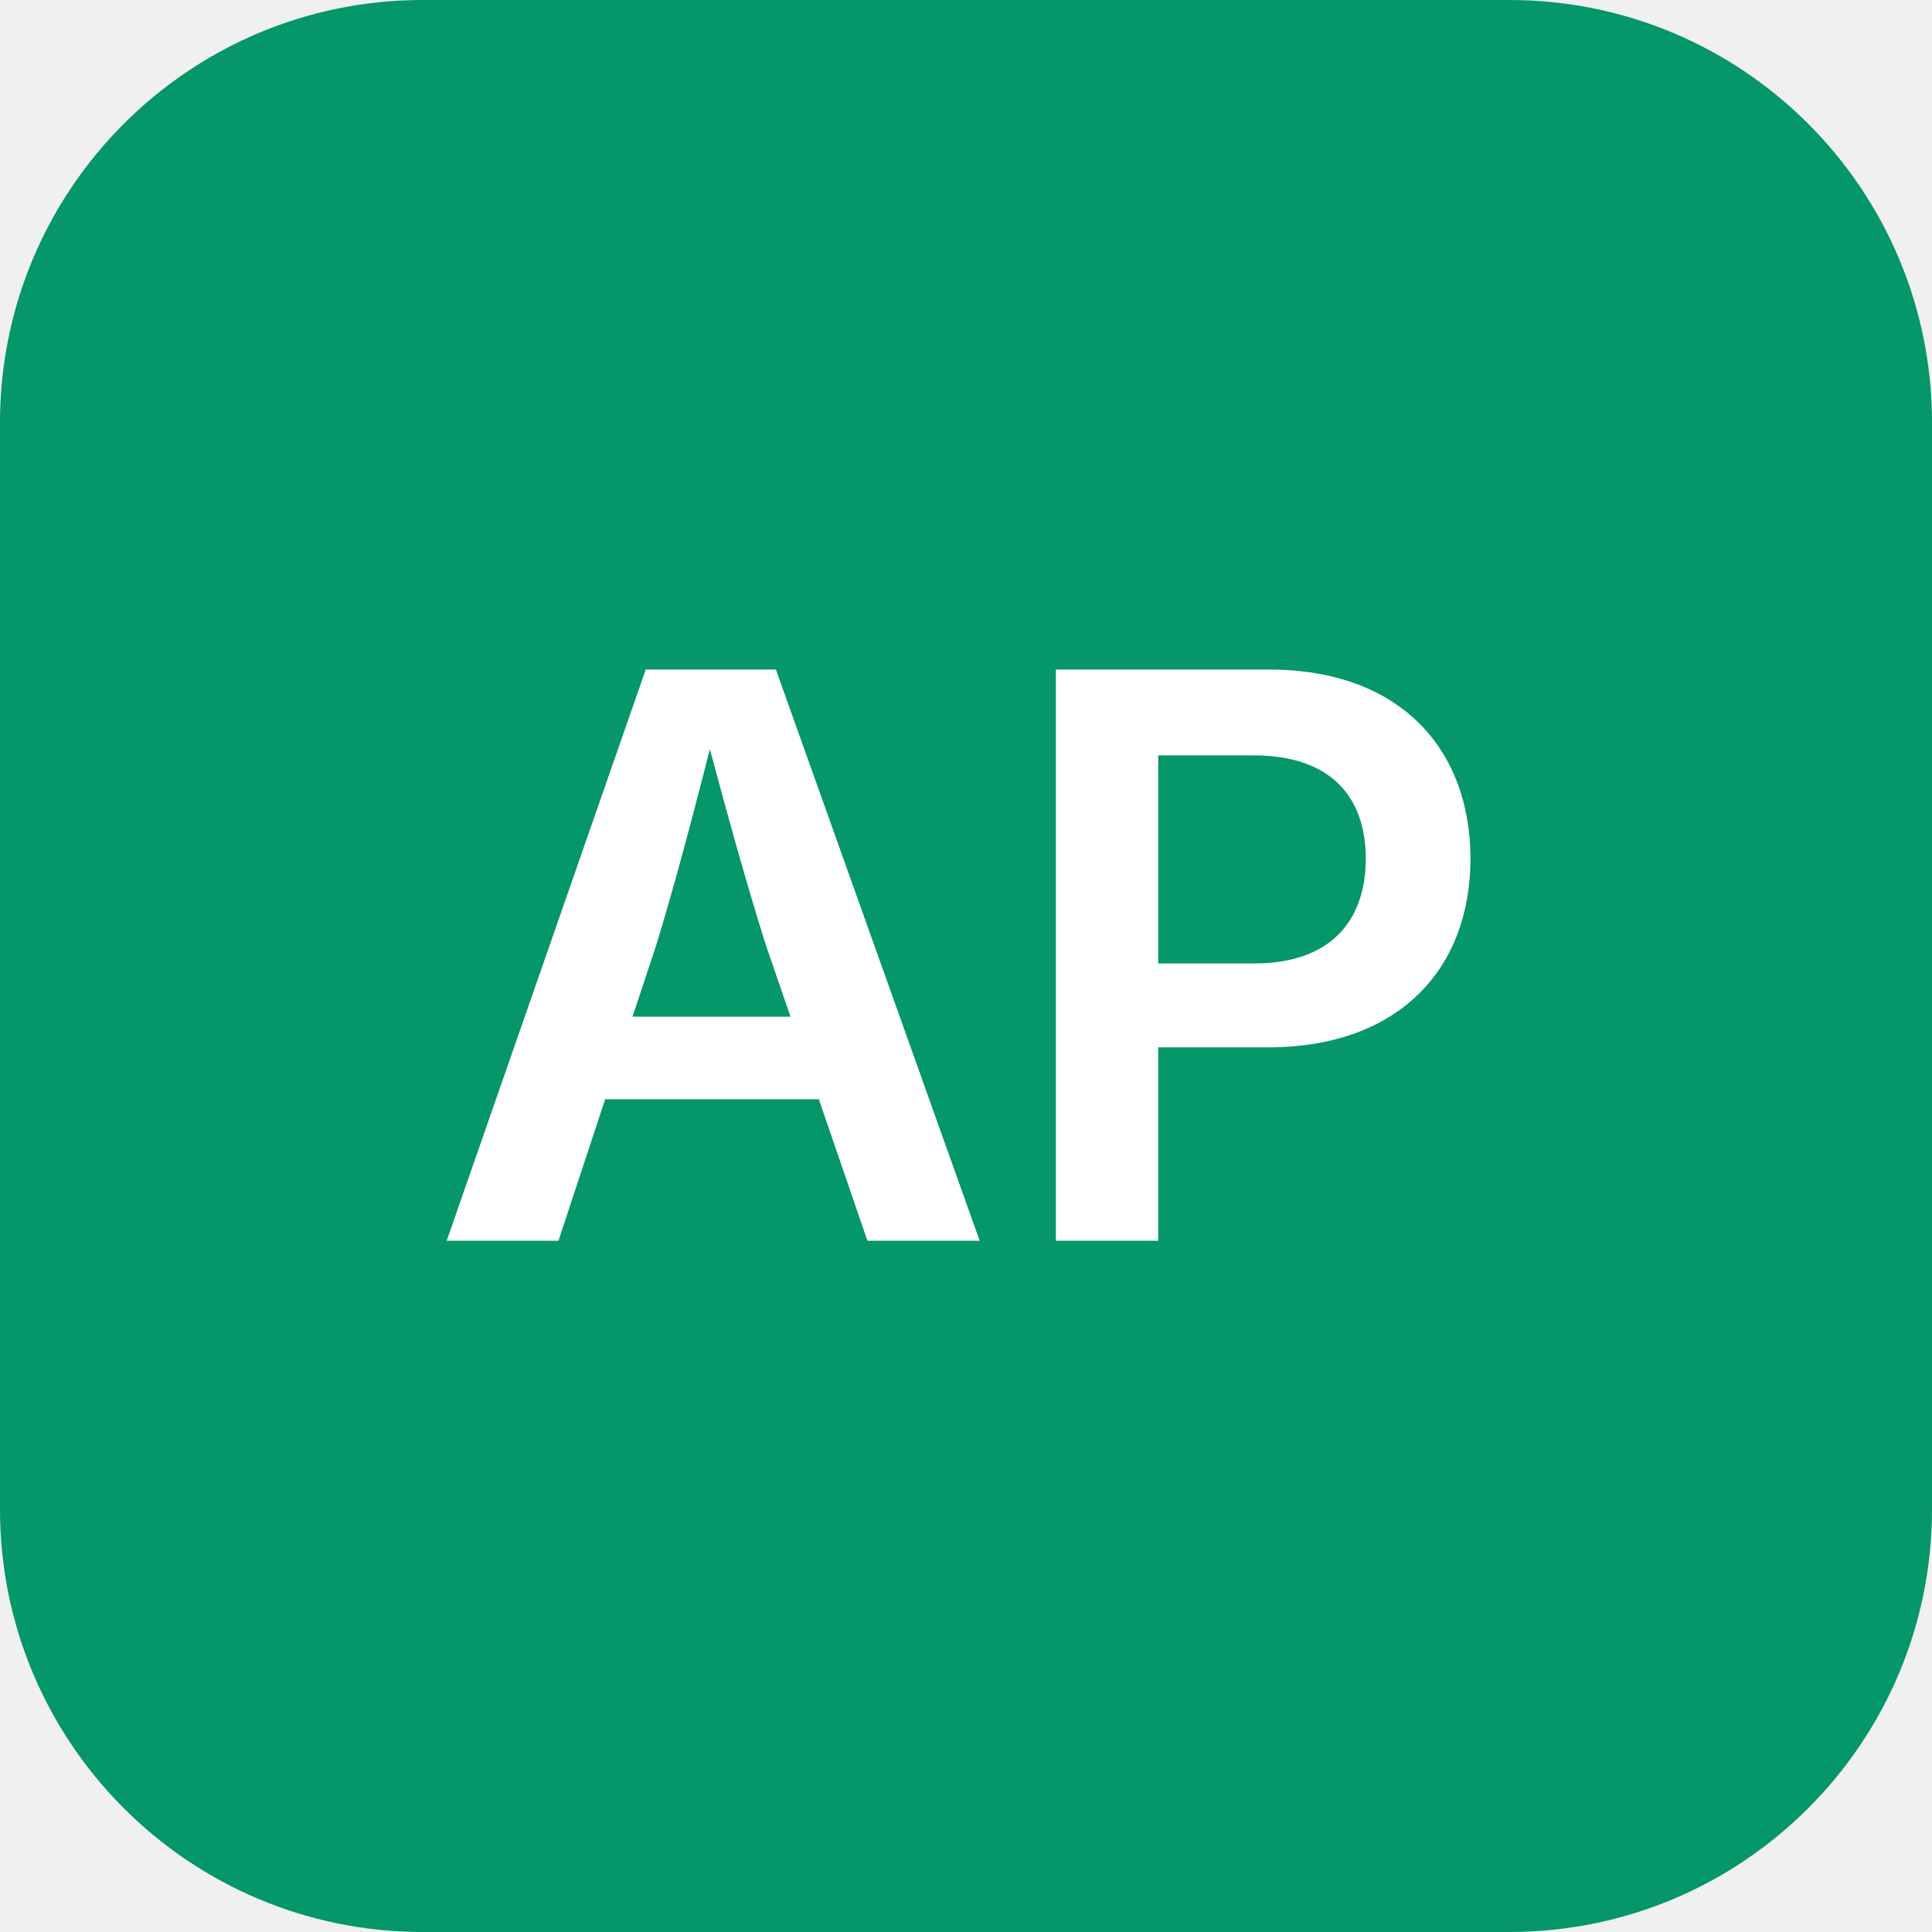
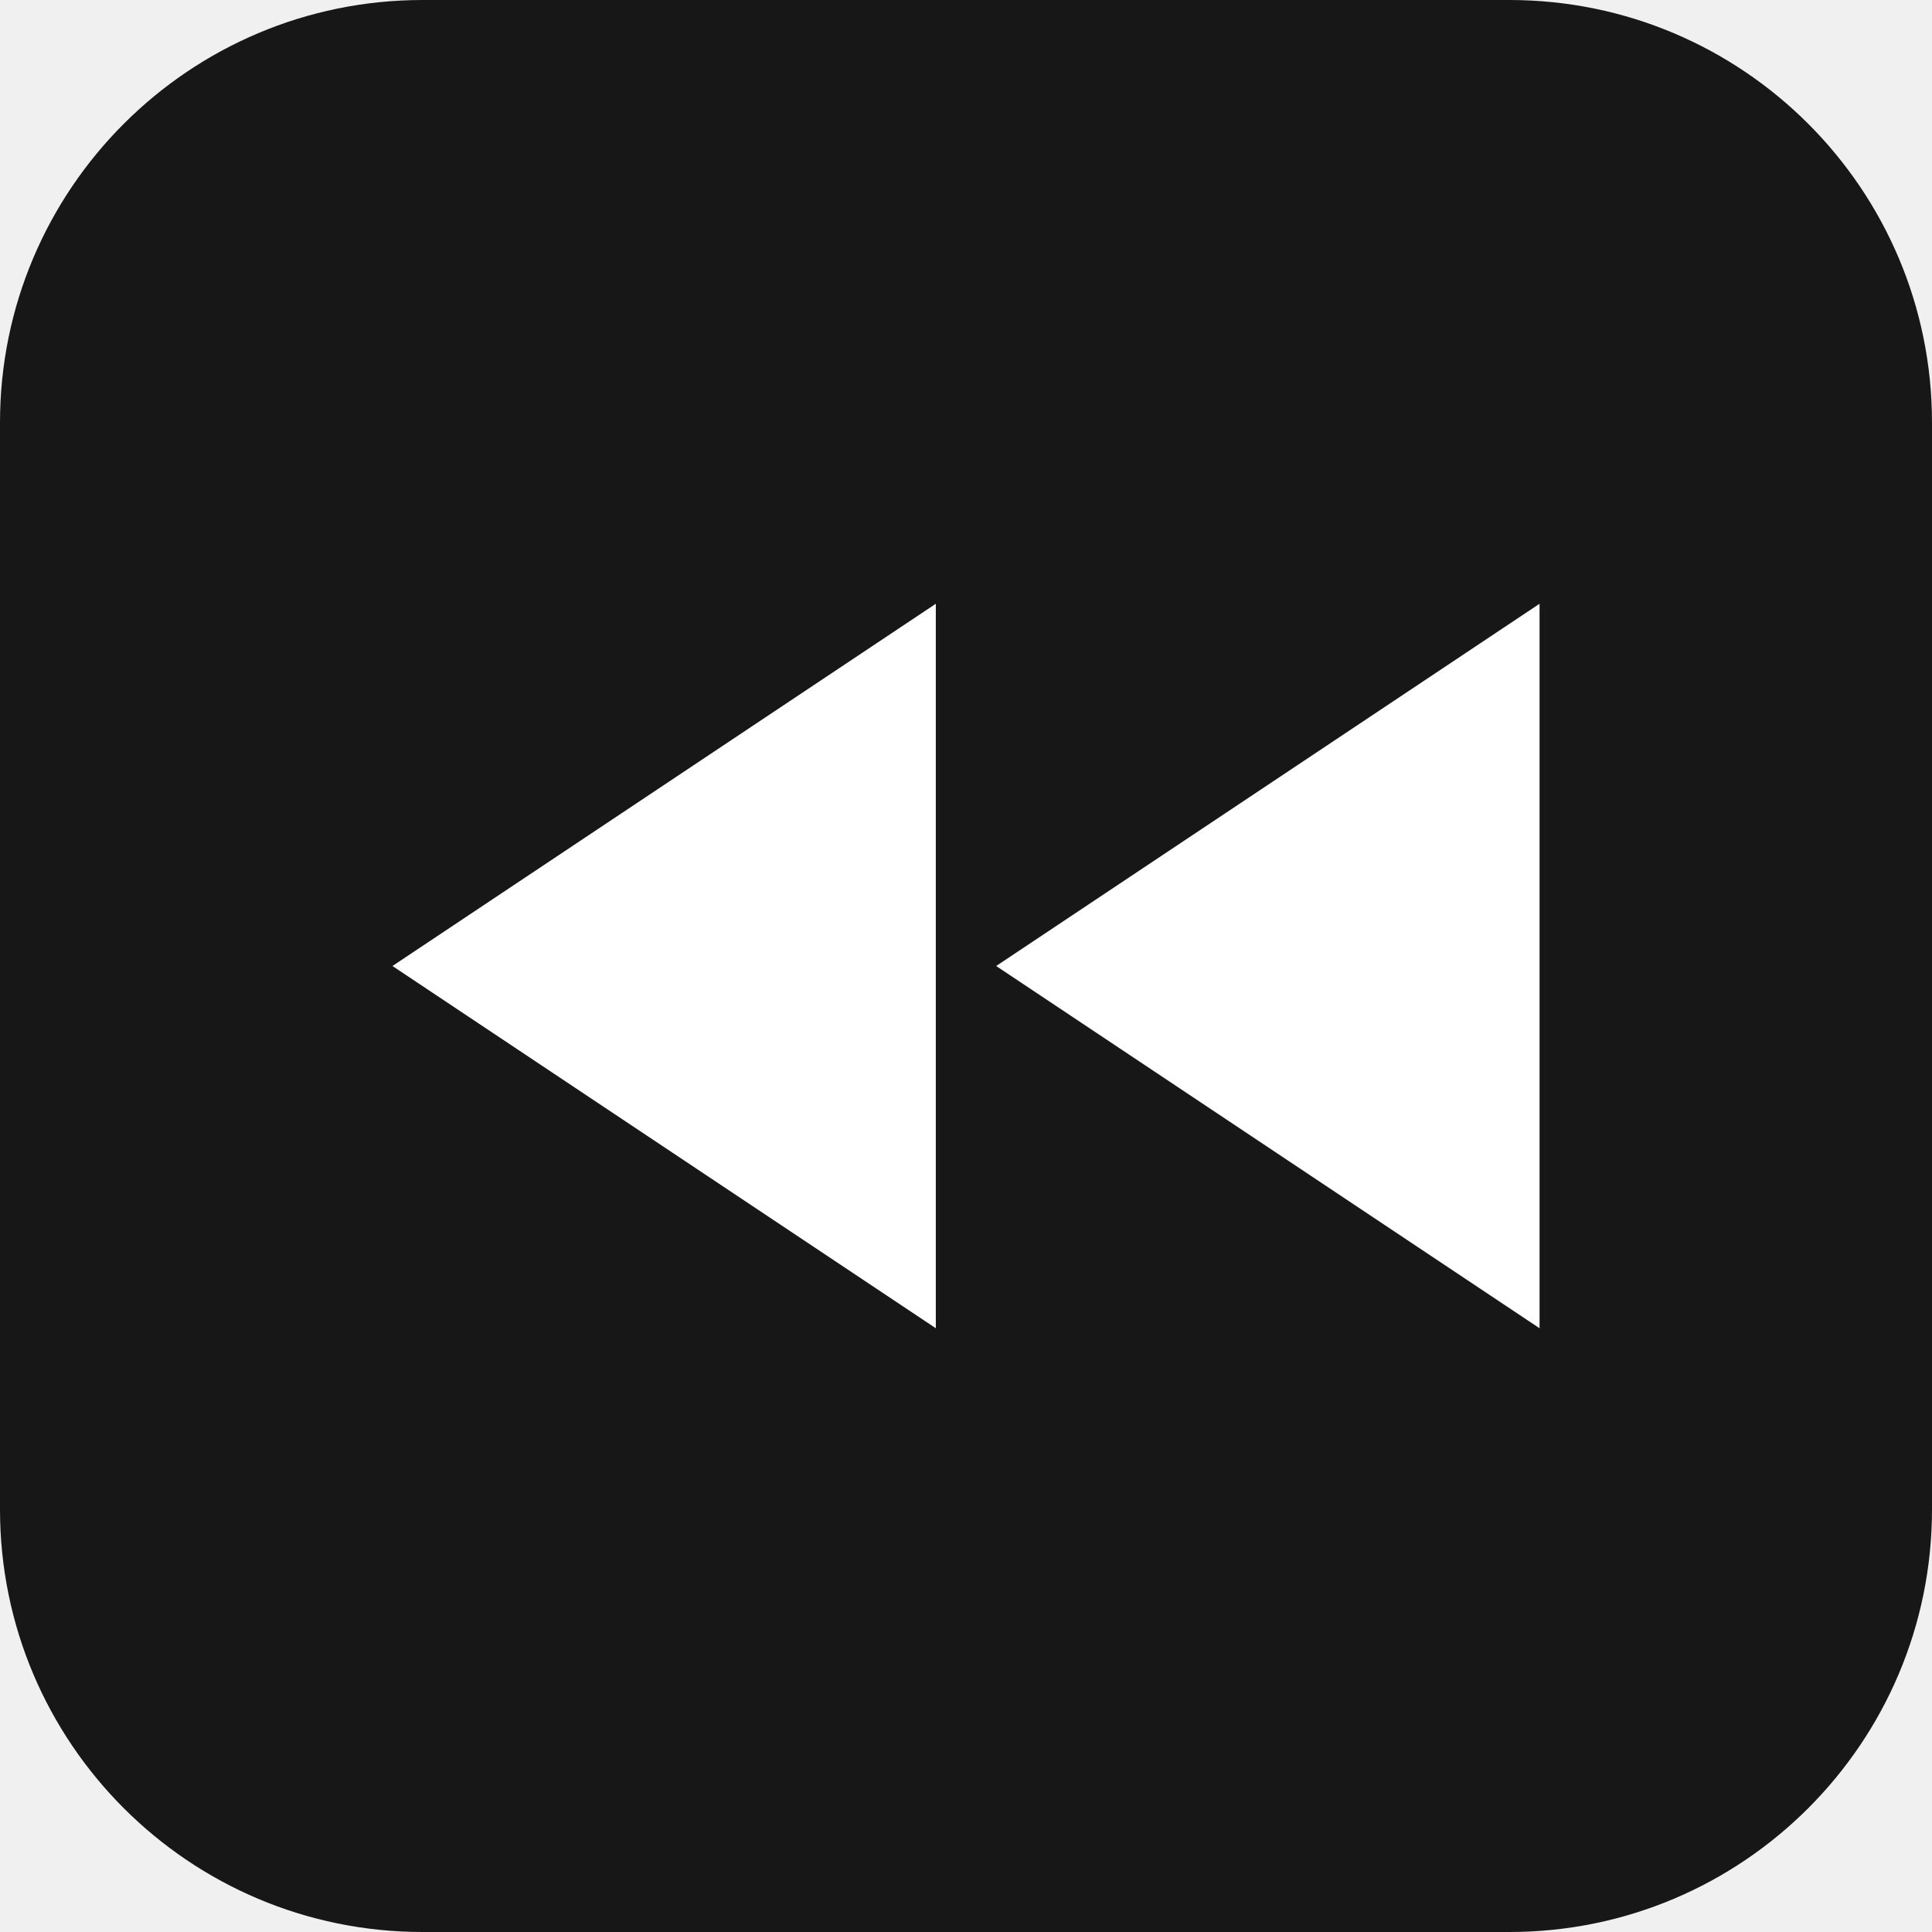
<svg xmlns="http://www.w3.org/2000/svg" viewBox="0 0 64 64">
-   <rect width="64" height="64" rx="14" fill="#059669" />
-   <text x="32" y="32" dy="0.35em" text-anchor="middle" font-family="ui-sans-serif, system-ui, -apple-system, sans-serif" font-size="26" font-weight="600" fill="#ffffff">AP</text>
+   <style>rect{fill:#171717}path{fill:#fff}@media (prefers-color-scheme:dark){rect{fill:#ededed}path{fill:#0a0a0a}}</style>
+   <rect width="64" height="64" rx="14" />
+   <path d="M31 20v24L13 32zM51 20v24L33 32z" />
</svg>
